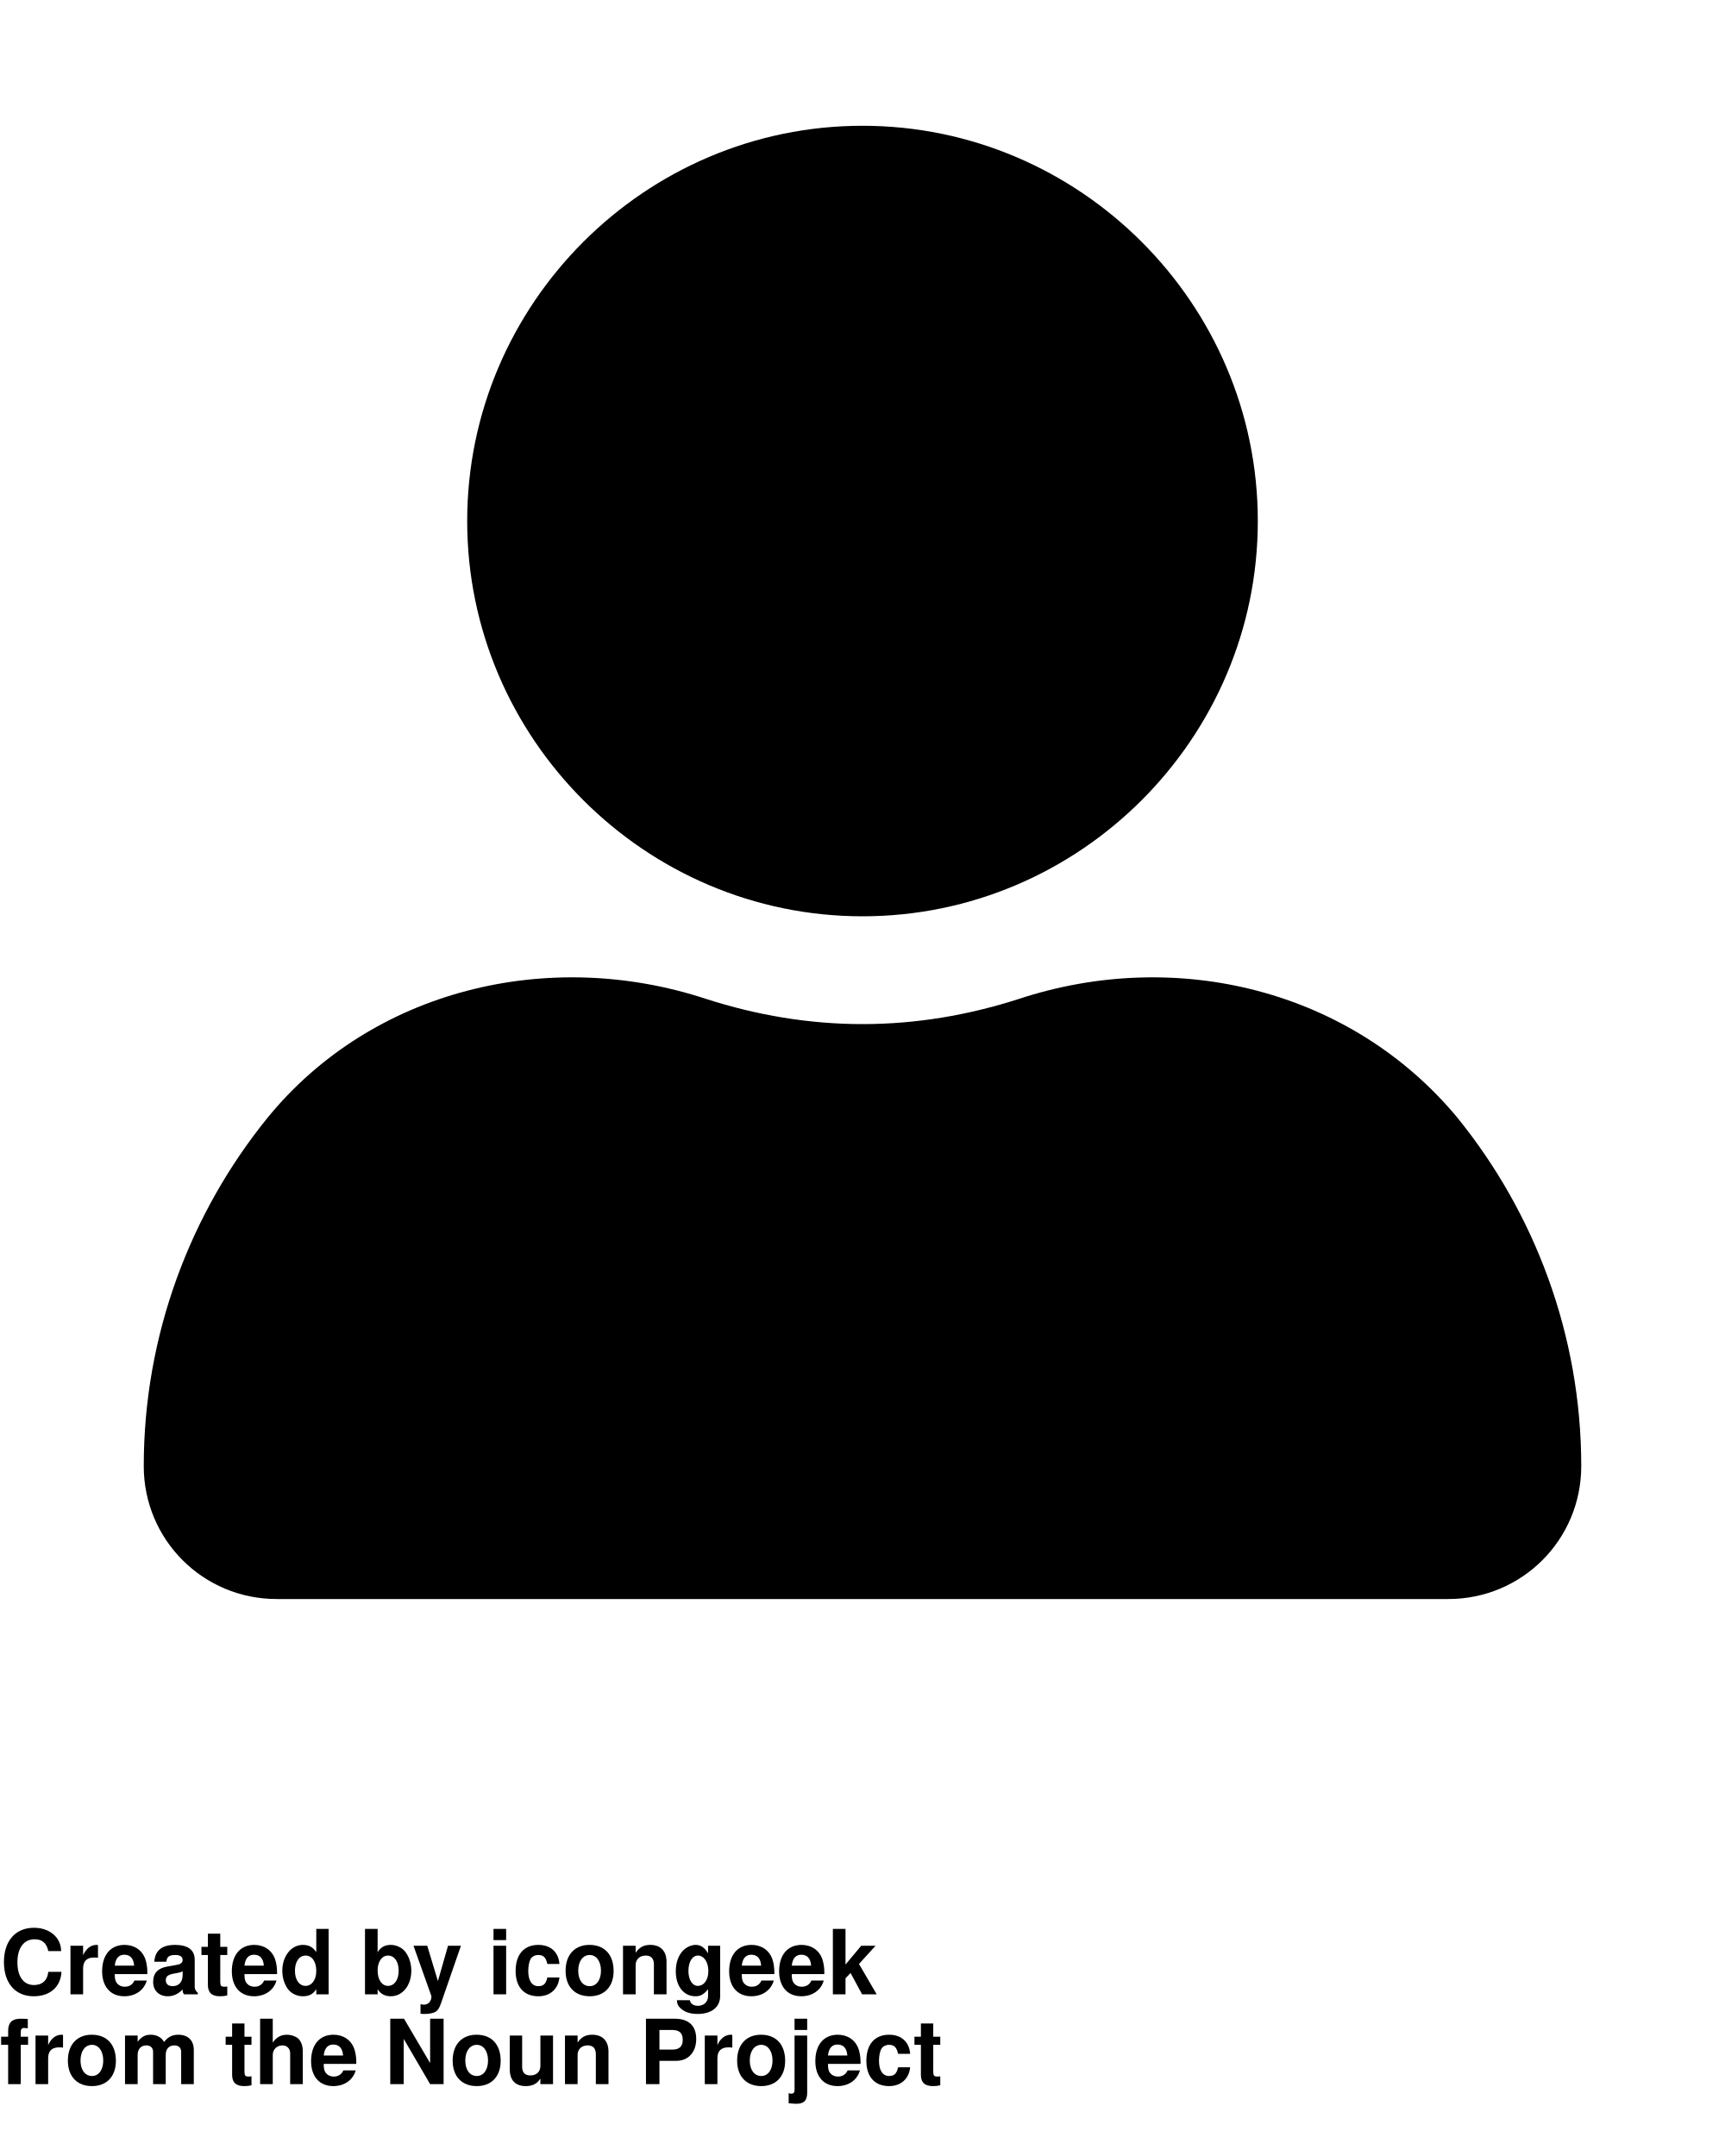
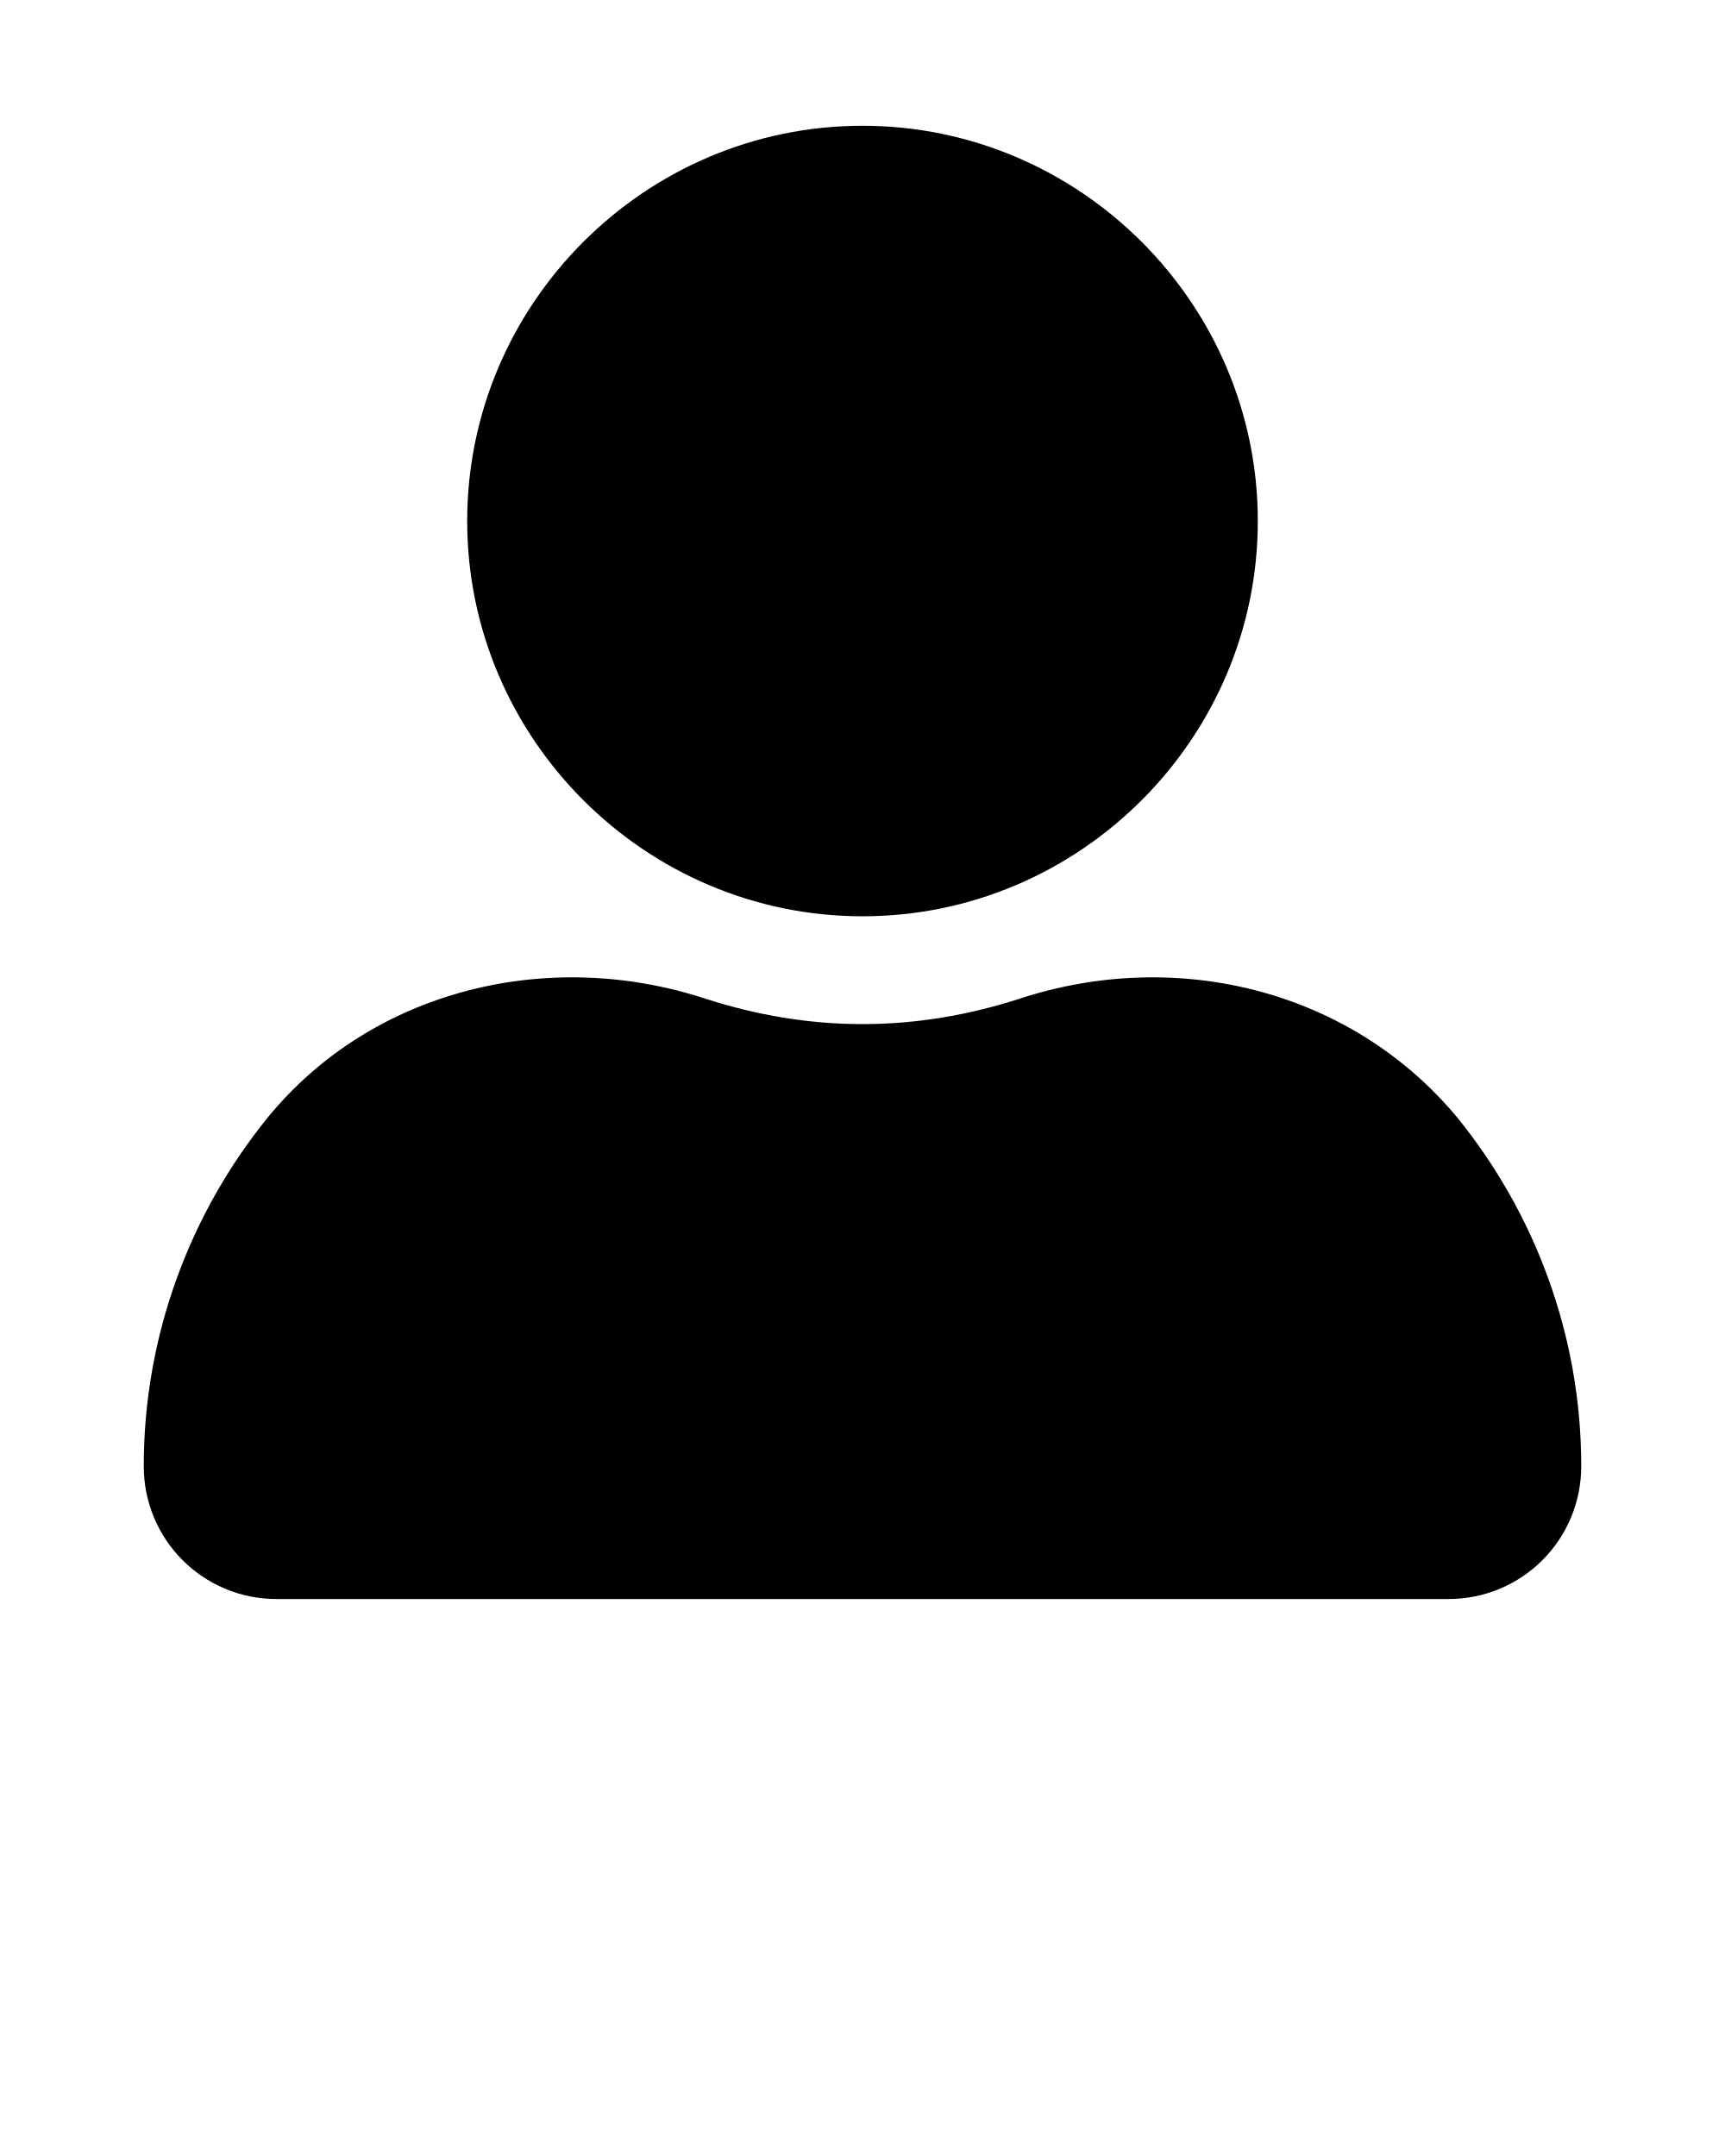
<svg xmlns="http://www.w3.org/2000/svg" version="1.1" x="0px" y="0px" viewBox="0 0 96 120" style="enable-background:new 0 0 96 96;" xml:space="preserve">
  <g>
    <g>
      <path d="M70,29c0-12.1-9.9-22-22-22s-22,9.9-22,22s9.9,22,22,22S70,41.1,70,29z" />
      <path d="M56.7,55.6C53.9,56.5,51,57,48,57s-5.9-0.5-8.7-1.4c-8.8-2.9-18.6-0.5-24.4,6.6C10.6,67.5,8,74.3,8,81.6    c0,4.1,3.3,7.4,7.4,7.4h65.2c4.1,0,7.4-3.3,7.4-7.4c0-7.3-2.6-14.1-6.9-19.4C75.2,55.1,65.5,52.7,56.7,55.6z" />
    </g>
  </g>
-   <text x="0" y="111" fill="#000000" font-size="5px" font-weight="bold" font-family="'Helvetica Neue', Helvetica, Arial-Unicode, Arial, Sans-serif">Created by icongeek</text>
-   <text x="0" y="116" fill="#000000" font-size="5px" font-weight="bold" font-family="'Helvetica Neue', Helvetica, Arial-Unicode, Arial, Sans-serif">from the Noun Project</text>
</svg>
